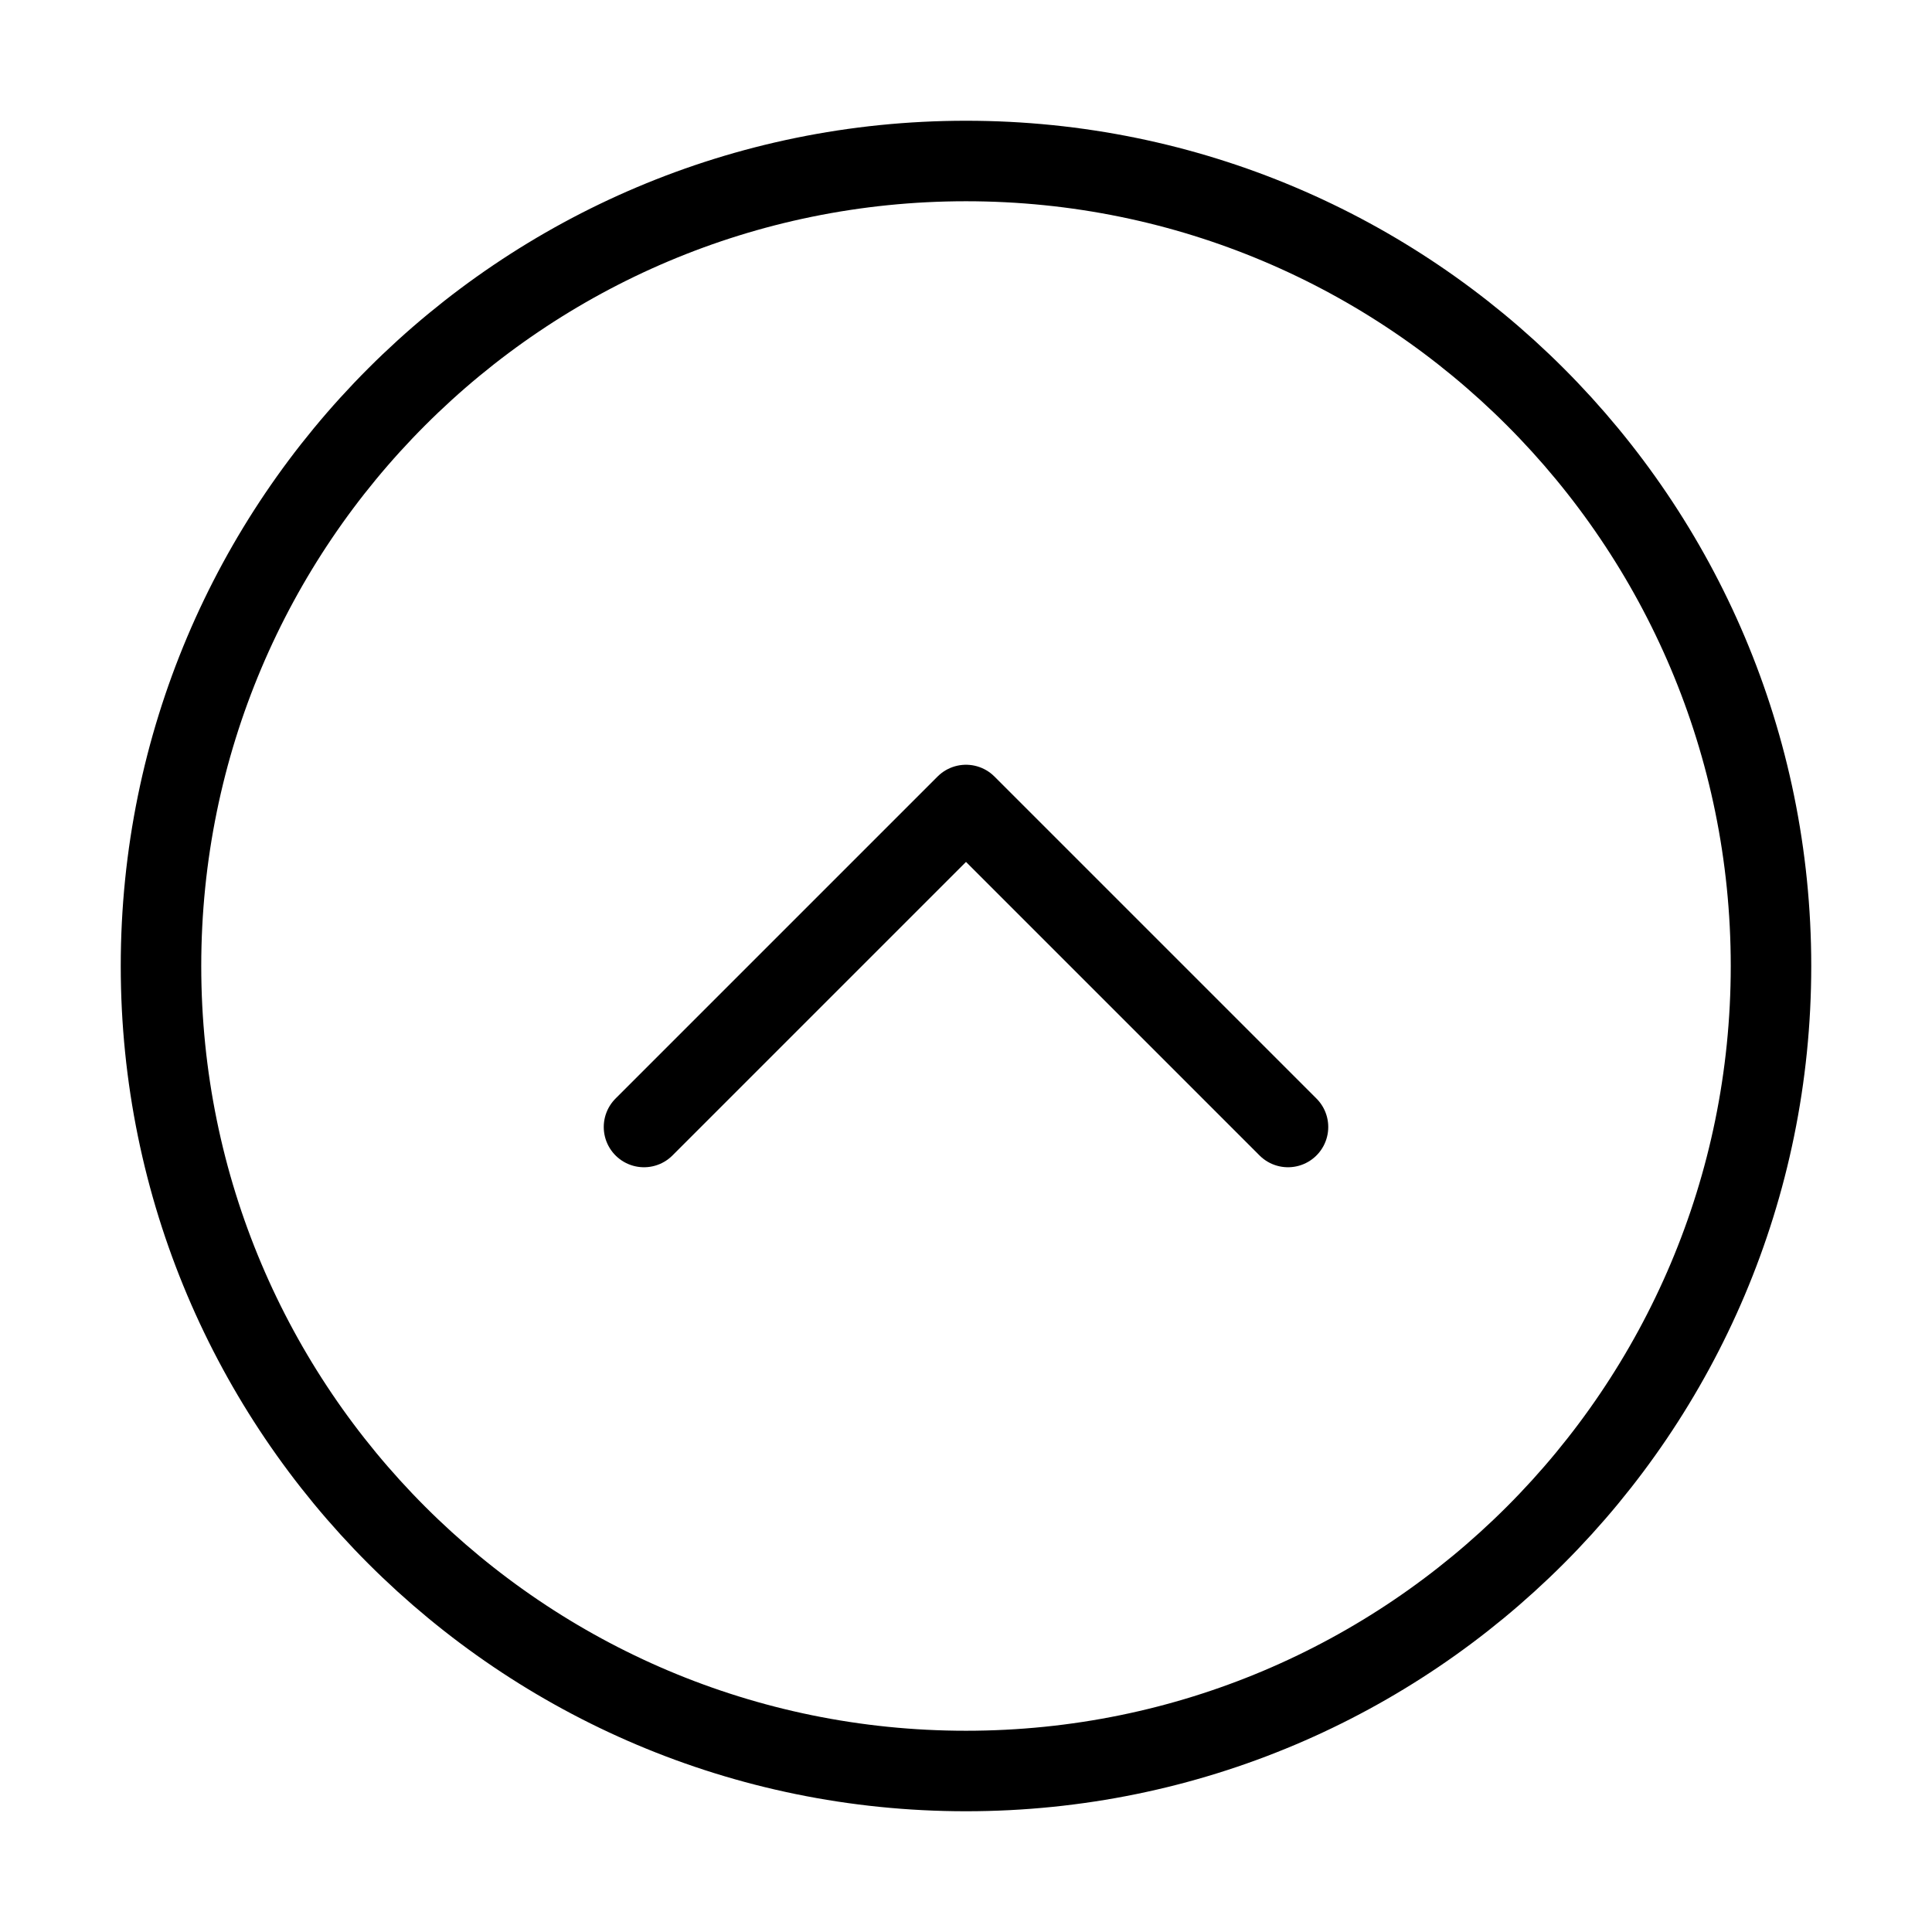
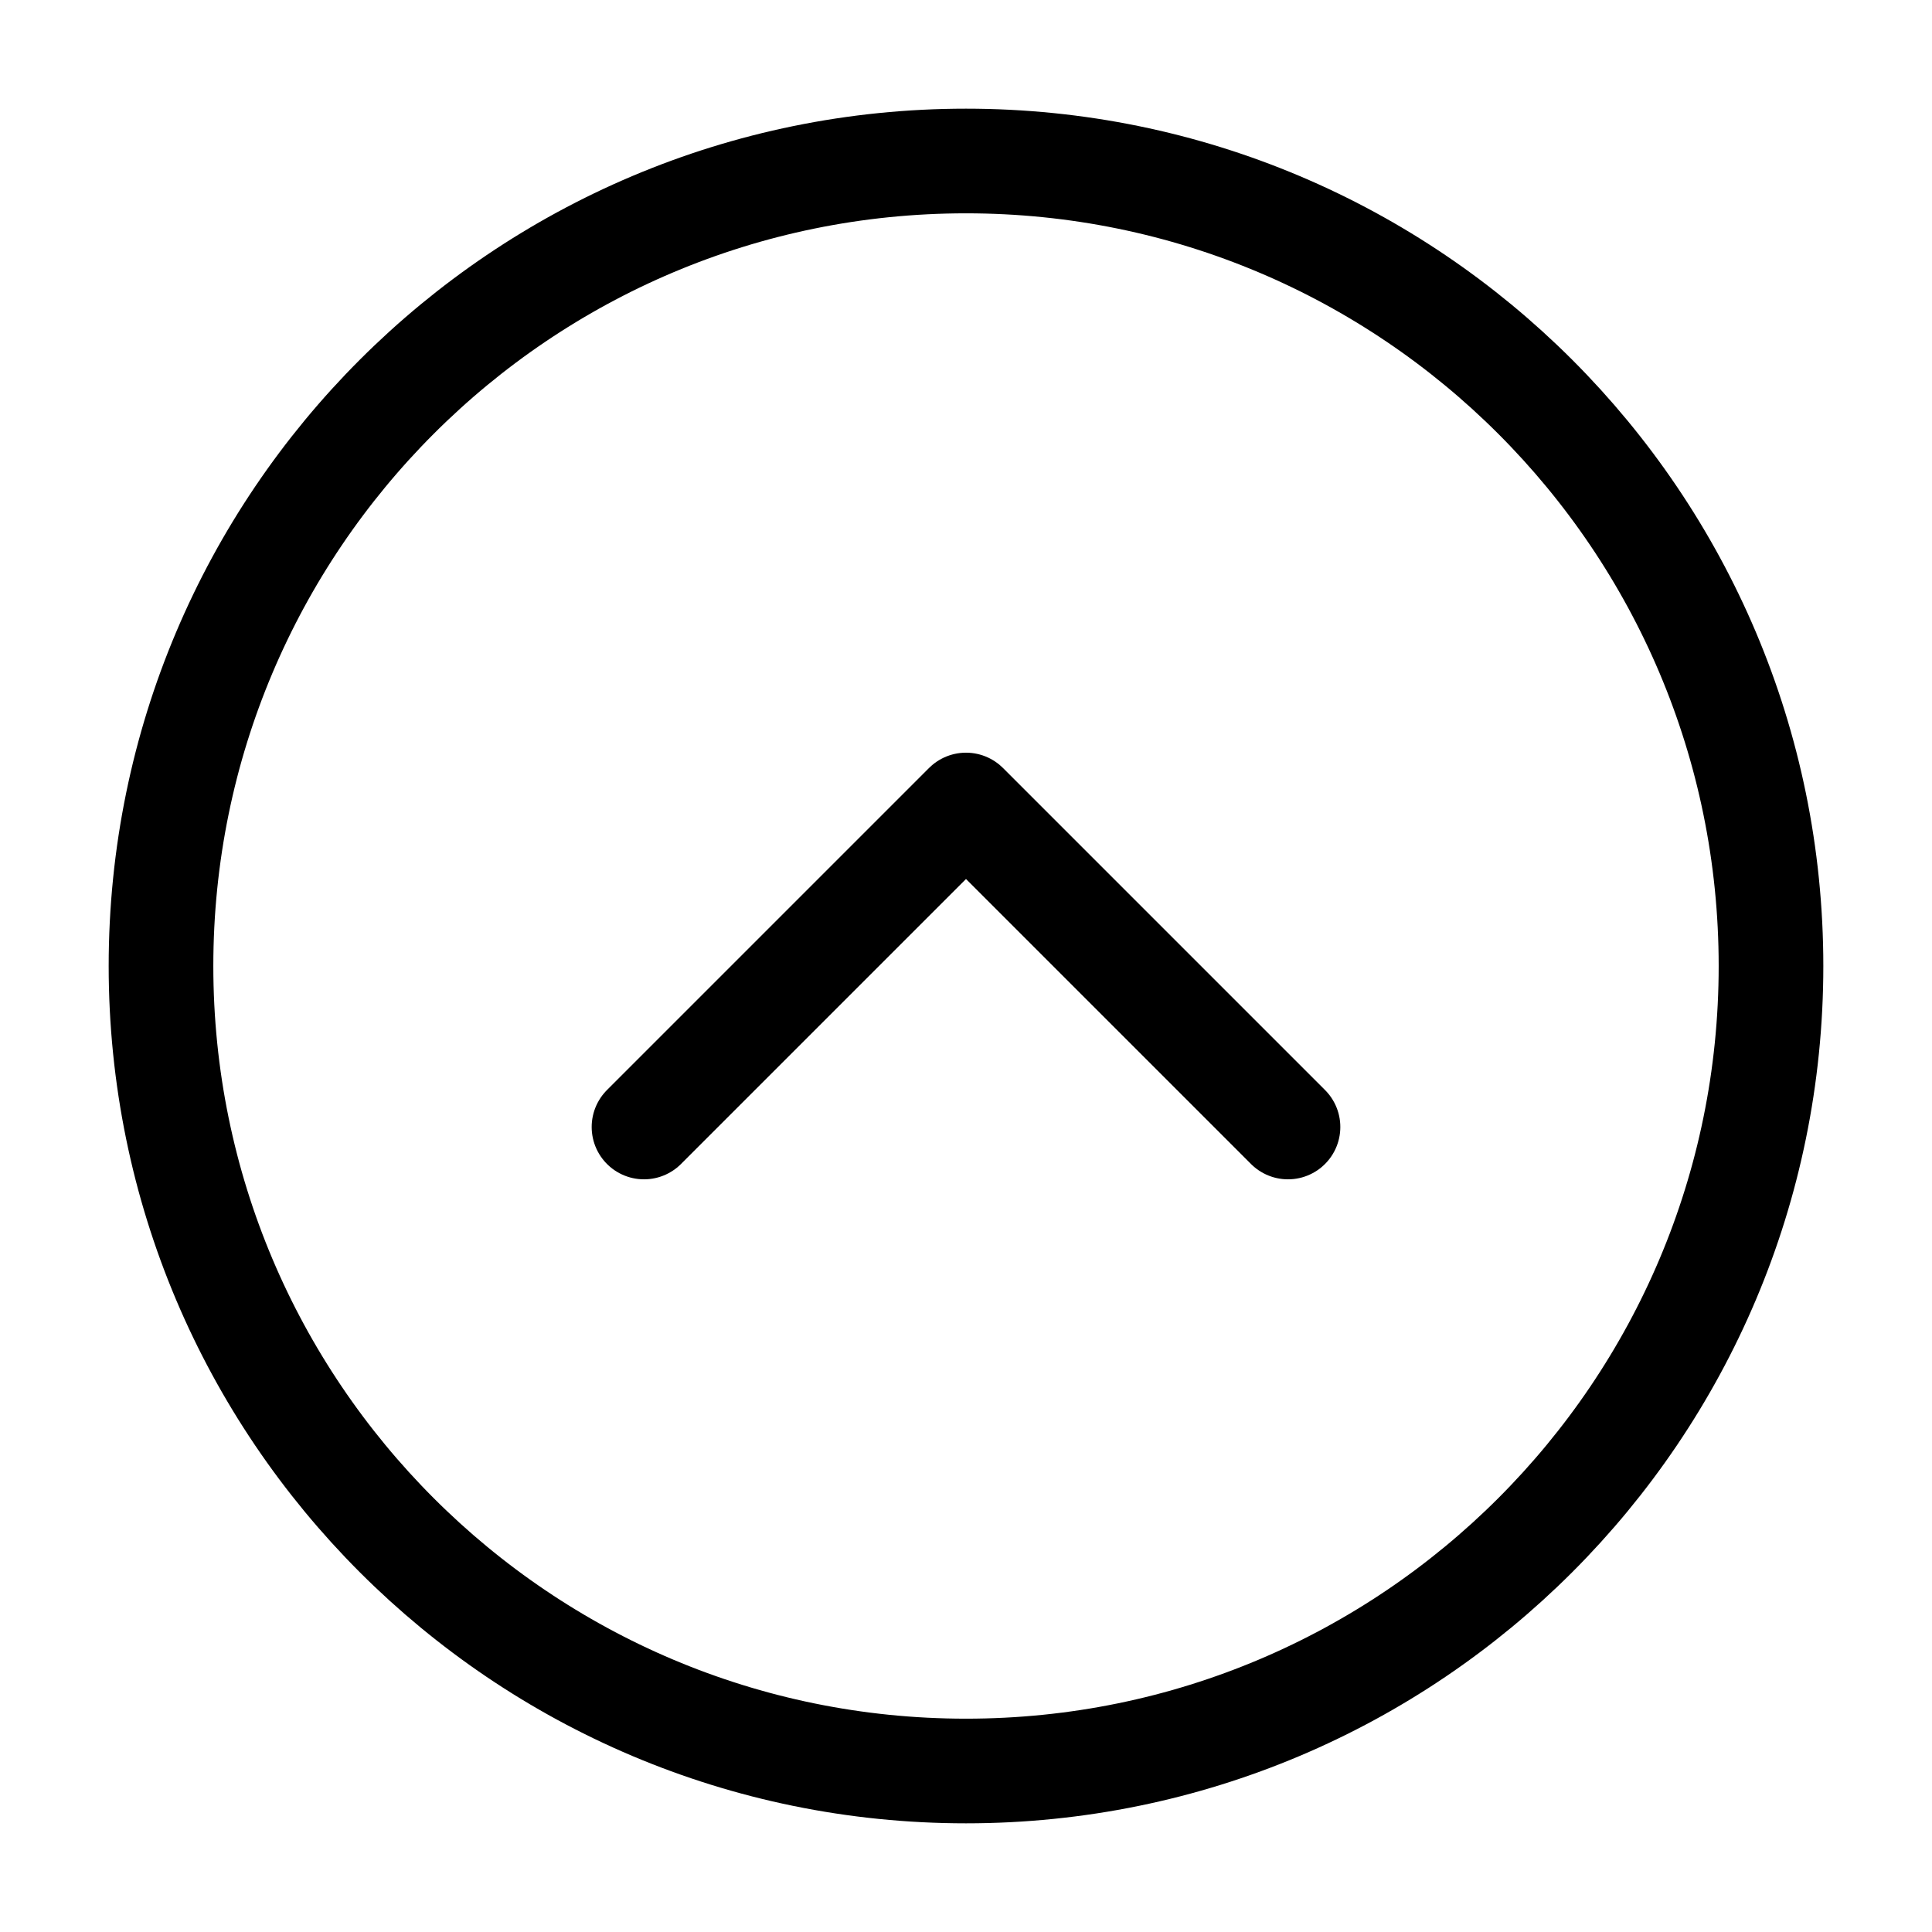
- <svg xmlns="http://www.w3.org/2000/svg" width="20" height="20" viewBox="0 0 24 24" fill="none" stroke="currentColor" stroke-width="1.0" stroke-linecap="round" stroke-linejoin="round" class="lucide lucide-circle-chevron-up-icon lucide-circle-chevron-up">
+ <svg xmlns="http://www.w3.org/2000/svg" width="20" height="20" viewBox="0 0 24 24" fill="none" stroke="currentColor" stroke-width="1.3" stroke-linecap="round" stroke-linejoin="round" class="lucide lucide-circle-chevron-up-icon lucide-circle-chevron-up">
  <circle cx="12" cy="12" r="10" />
  <path d="m8 14 4-4 4 4" />
</svg>
